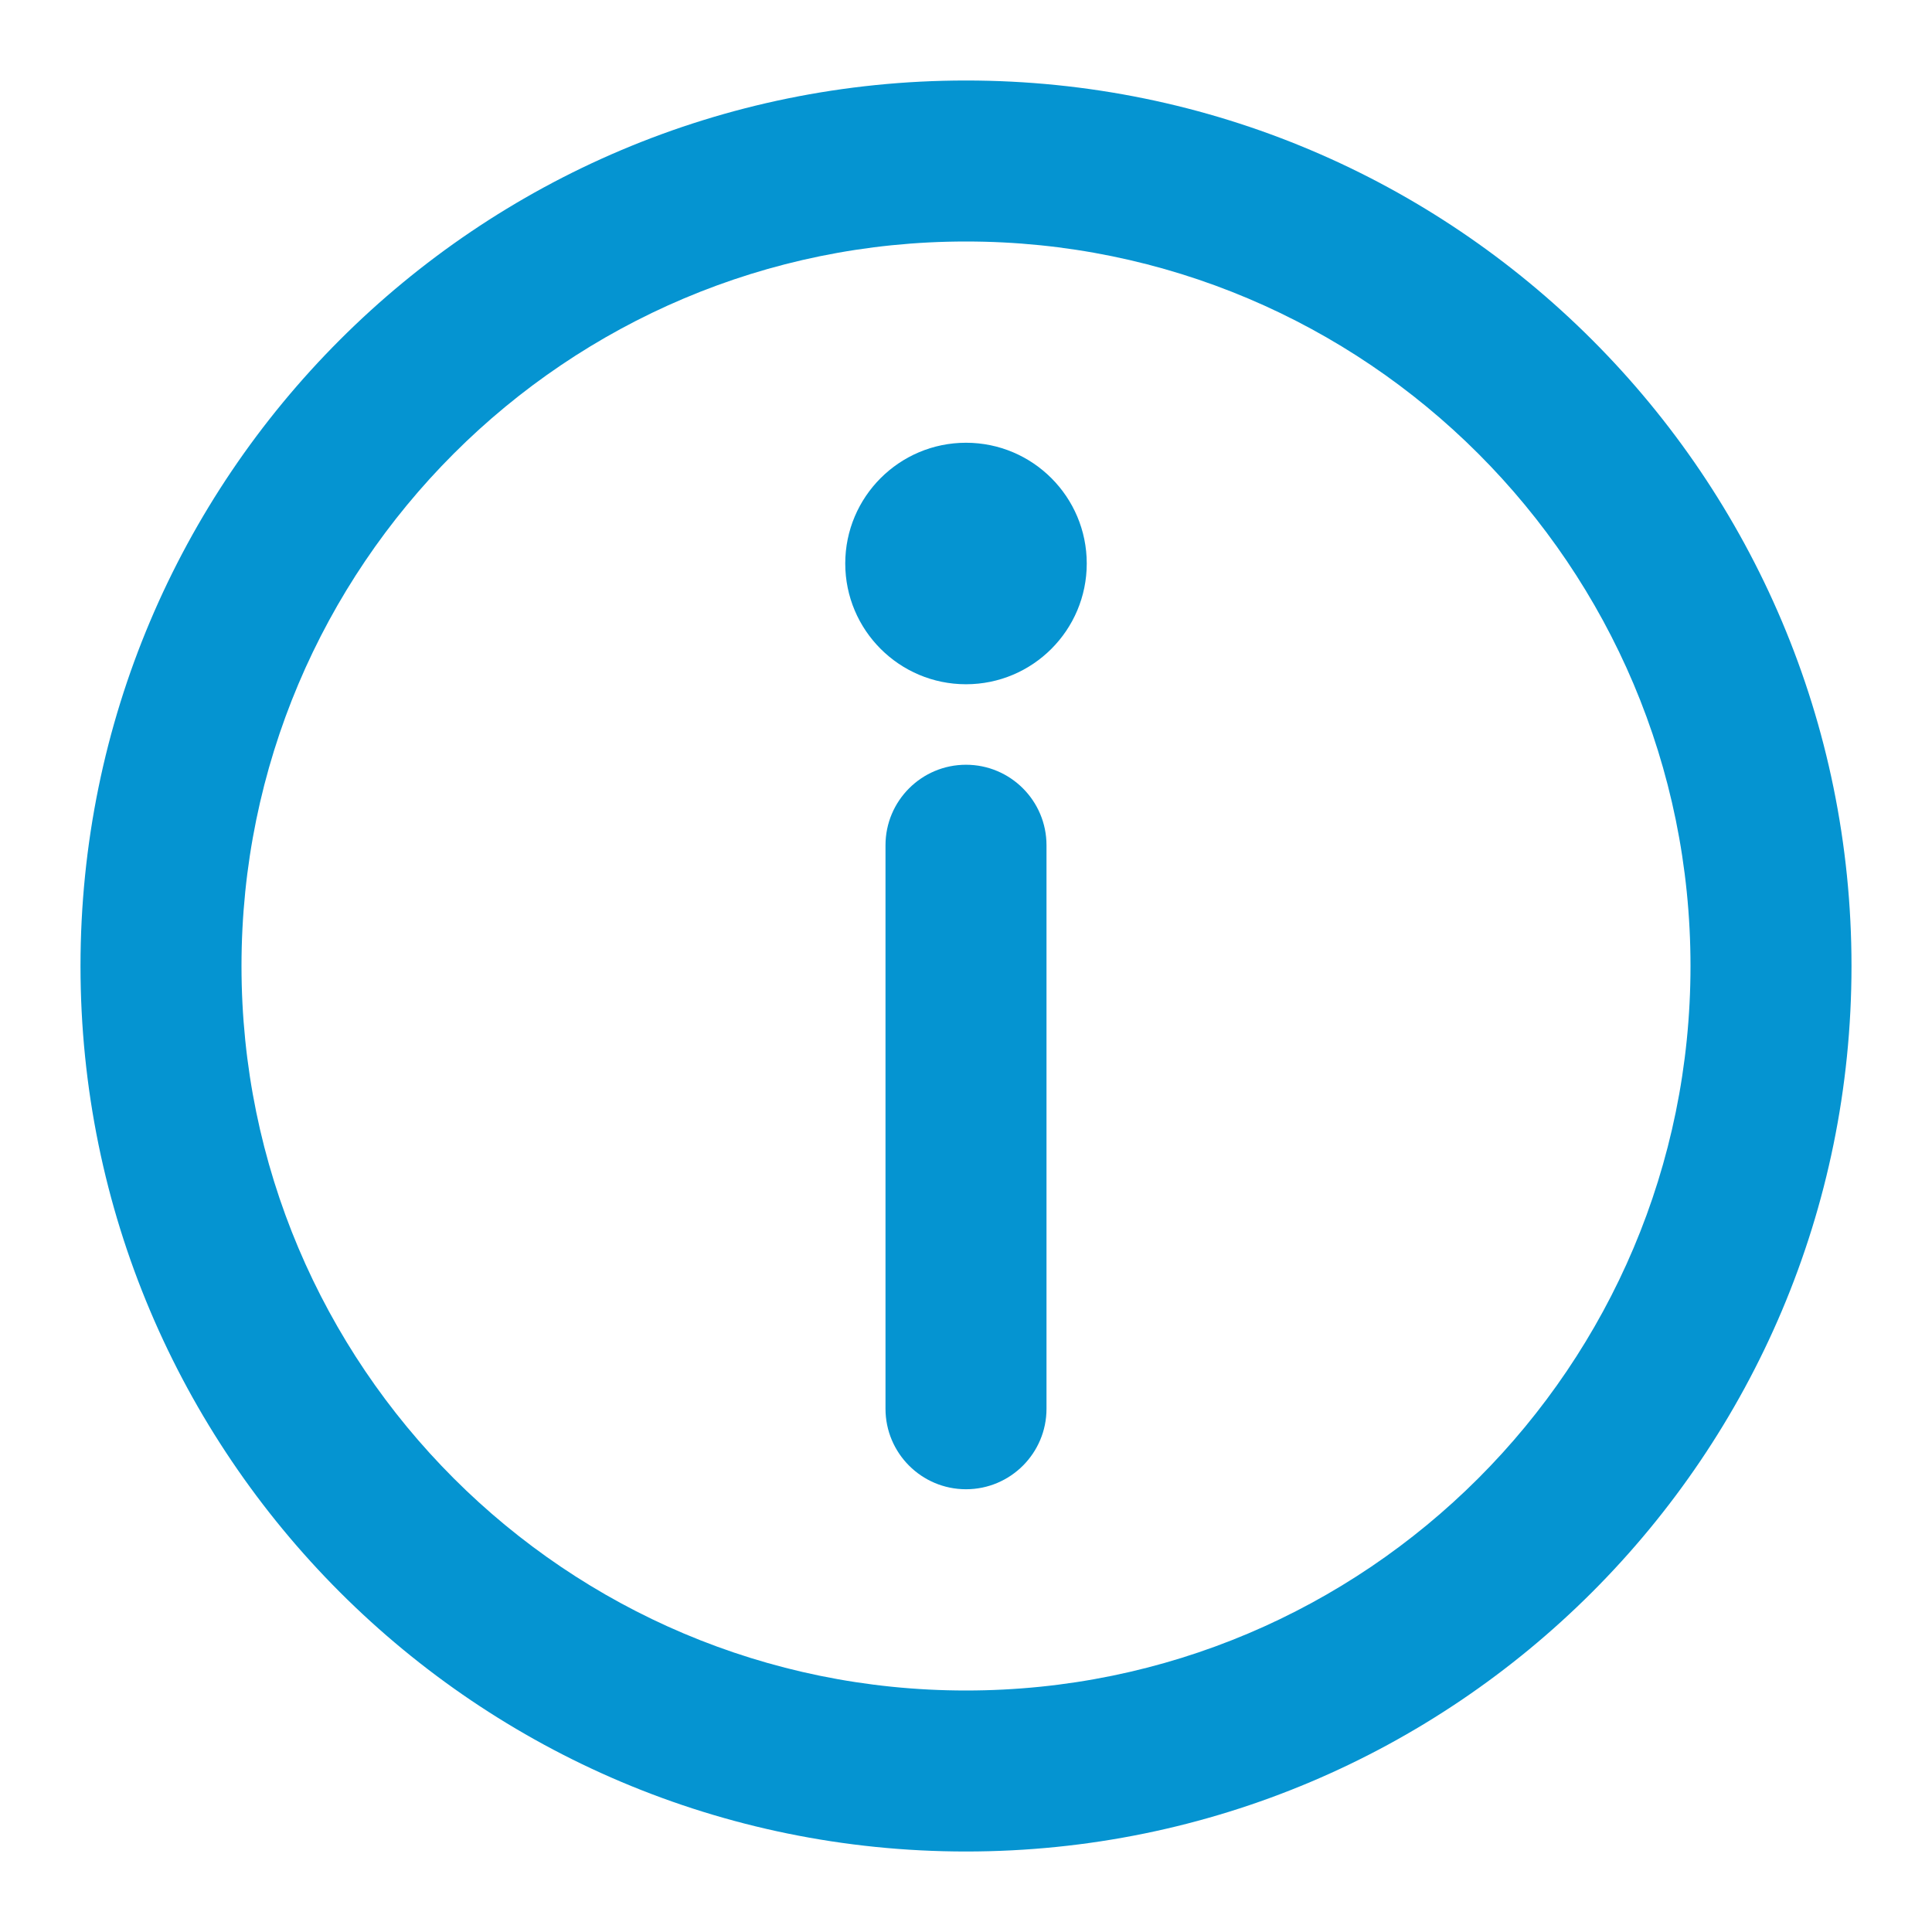
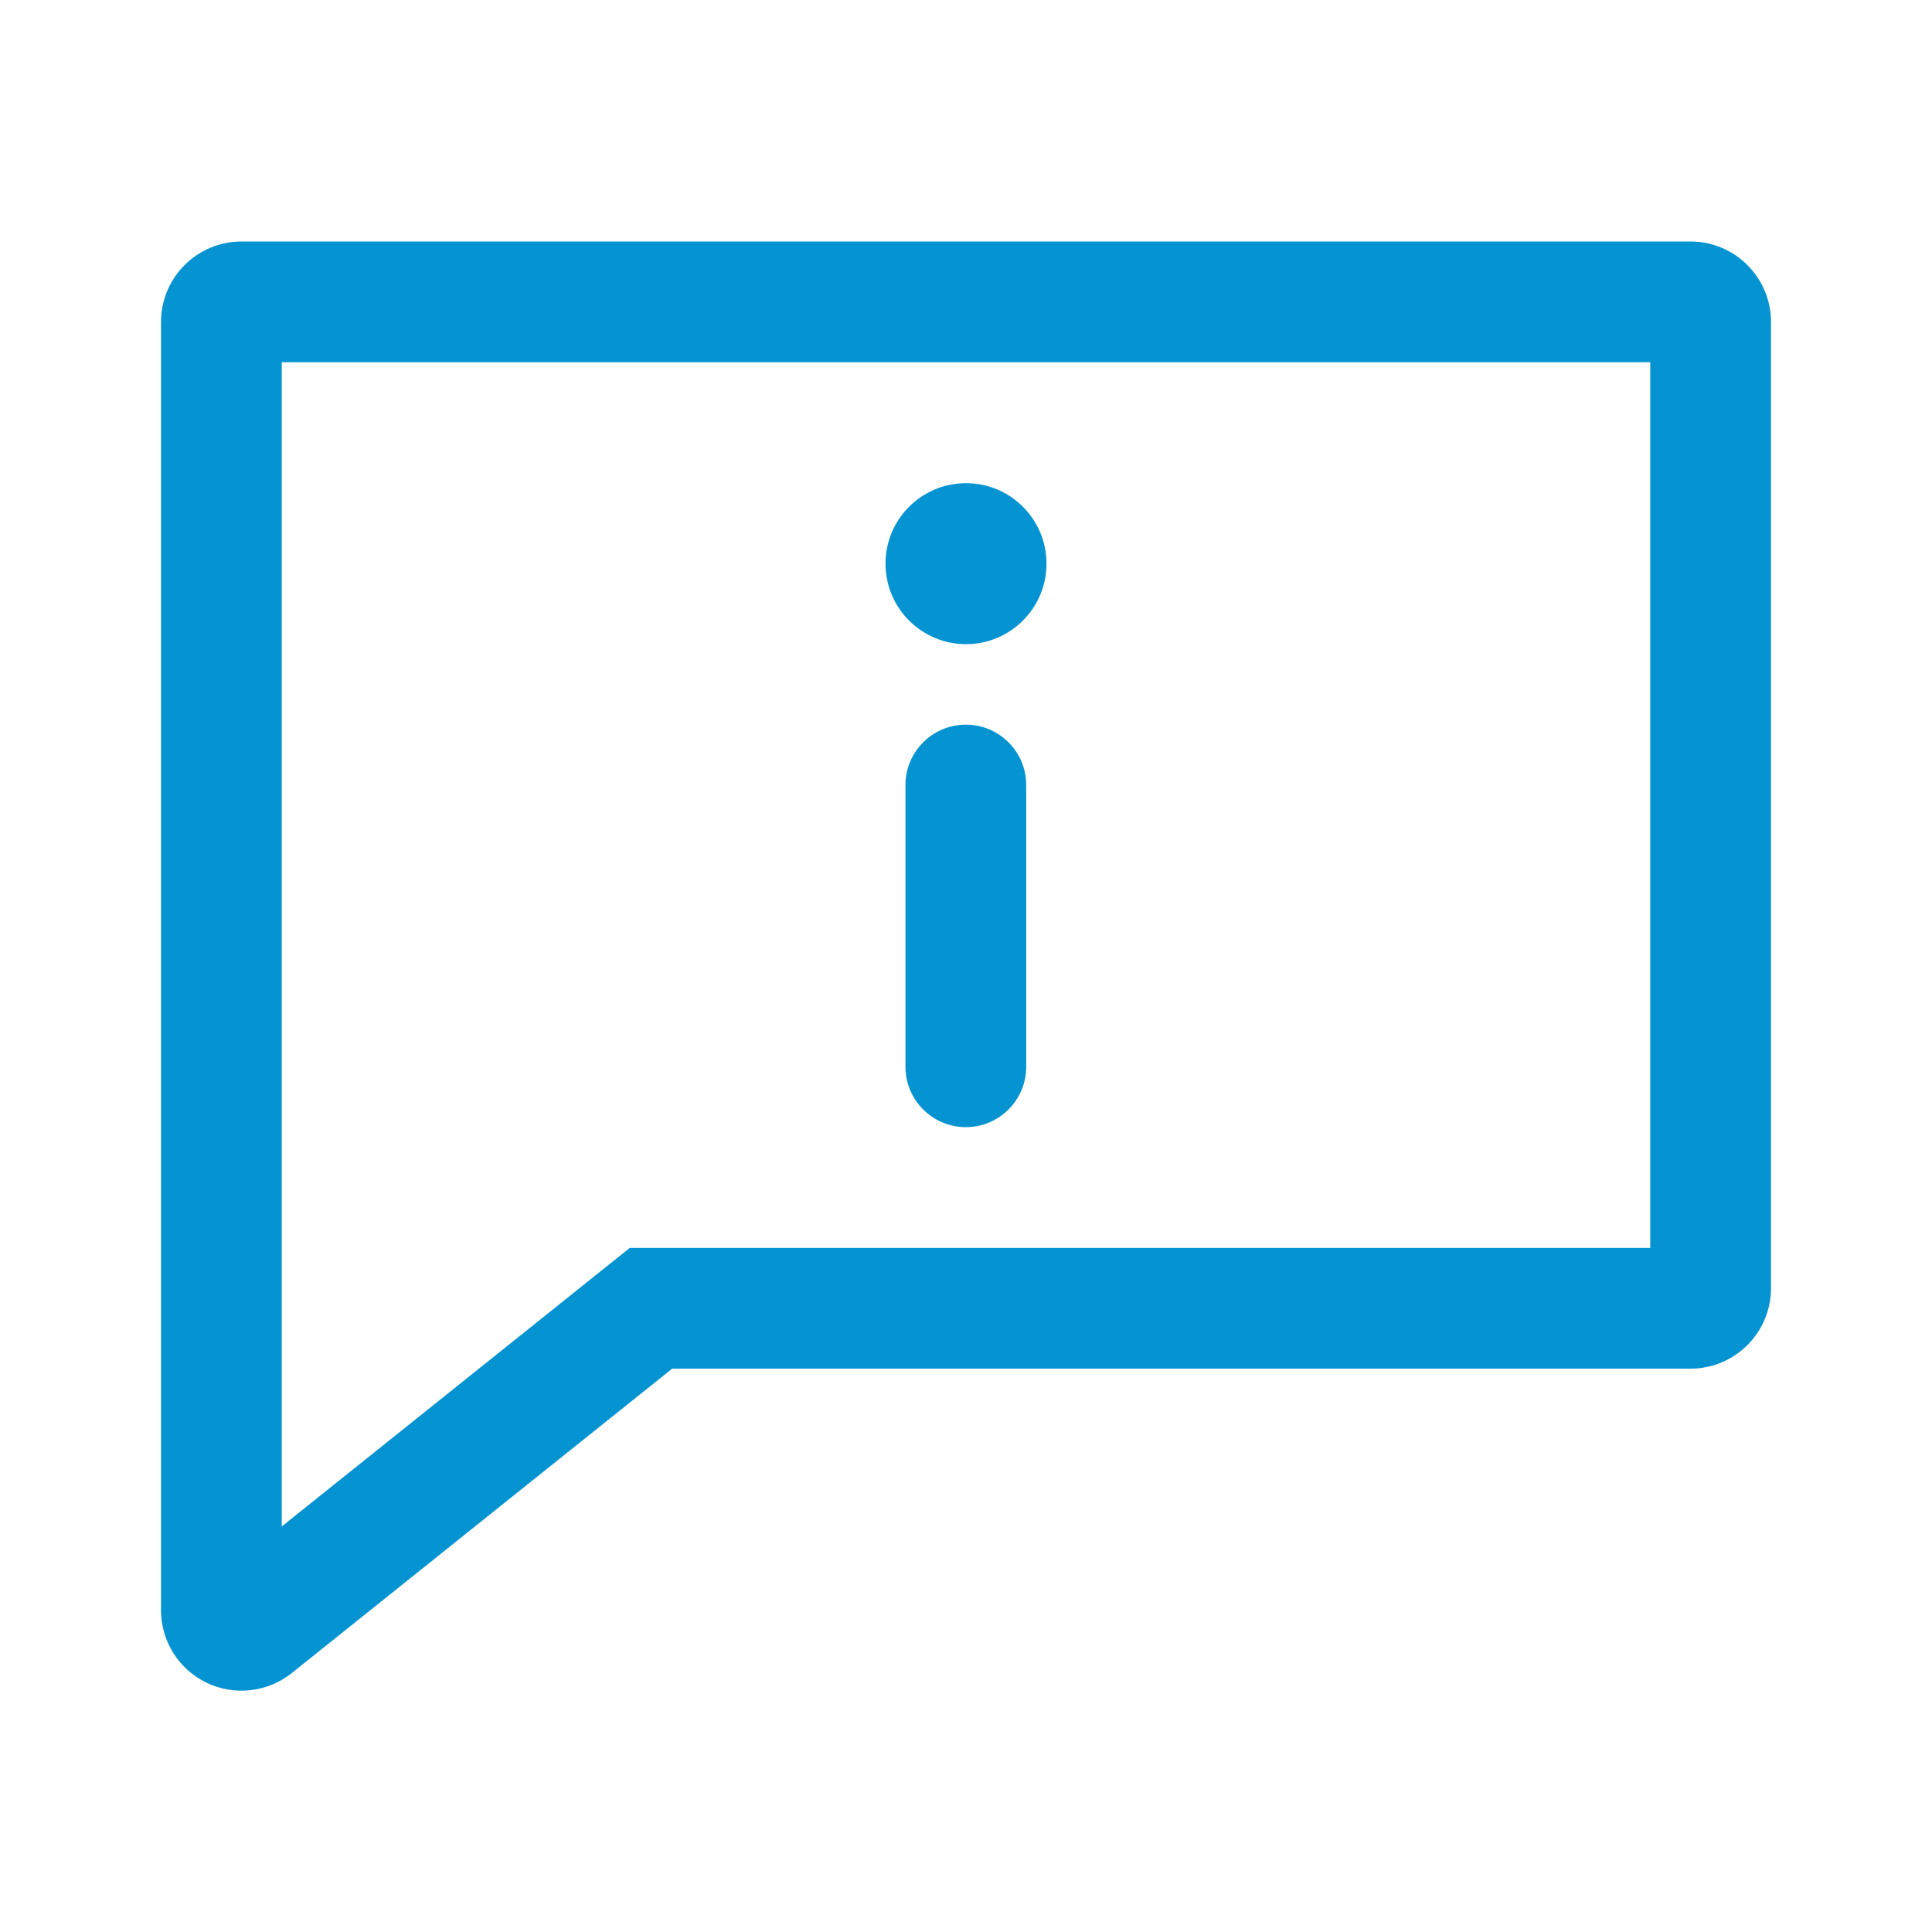
- <svg xmlns="http://www.w3.org/2000/svg" width="800px" height="800px" viewBox="0 0 24 24" fill="none">
-   <path d="M12 18.5C12.552 18.5 13 18.052 13 17.5L13 10.5C13 9.948 12.552 9.5 12 9.5C11.448 9.5 11 9.948 11 10.5L11 17.5C11 18.052 11.448 18.5 12 18.5Z" fill="#0594d1" />
-   <path d="M12 8.5C12.828 8.5 13.5 7.828 13.5 7C13.5 6.172 12.828 5.5 12 5.5C11.172 5.5 10.5 6.172 10.5 7C10.5 7.828 11.172 8.5 12 8.5Z" fill="#0594d1" />
-   <path fill-rule="evenodd" clip-rule="evenodd" d="M1 12C1 18.075 5.925 23 12 23C18.075 23 23 18.075 23 12C23 5.925 18.075 1 12 1C5.925 1 1 5.925 1 12ZM12 21C7.029 21 3 16.971 3 12C3 7.029 7.029 3 12 3C16.971 3 21 7.029 21 12C21 16.971 16.971 21 12 21Z" fill="#0594d1" />
+ <svg xmlns="http://www.w3.org/2000/svg" fill="#0594d1" clip-rule="evenodd" fill-rule="evenodd" stroke-linejoin="round" stroke-miterlimit="2" viewBox="0 0 24 24">
+   <path d="m2 4v16.002c0 .385.22.735.567.902.346.166.758.119 1.058-.121l4.725-3.781h12.65c.552 0 1-.448 1-1v-12.002c0-.552-.448-1-1-1h-18c-.552 0-1 .448-1 1zm18.5 11.502h-12.677l-4.323 3.46v-14.462h17zm-8.502-6.5c.414 0 .75.336.75.75v3.5c0 .414-.336.75-.75.75s-.75-.336-.75-.75v-3.5c0-.414.336-.75.75-.75zm.002-3c.552 0 1 .448 1 1s-.448 1-1 1-1-.448-1-1 .448-1 1-1z" fill-rule="nonzero" />
</svg>
